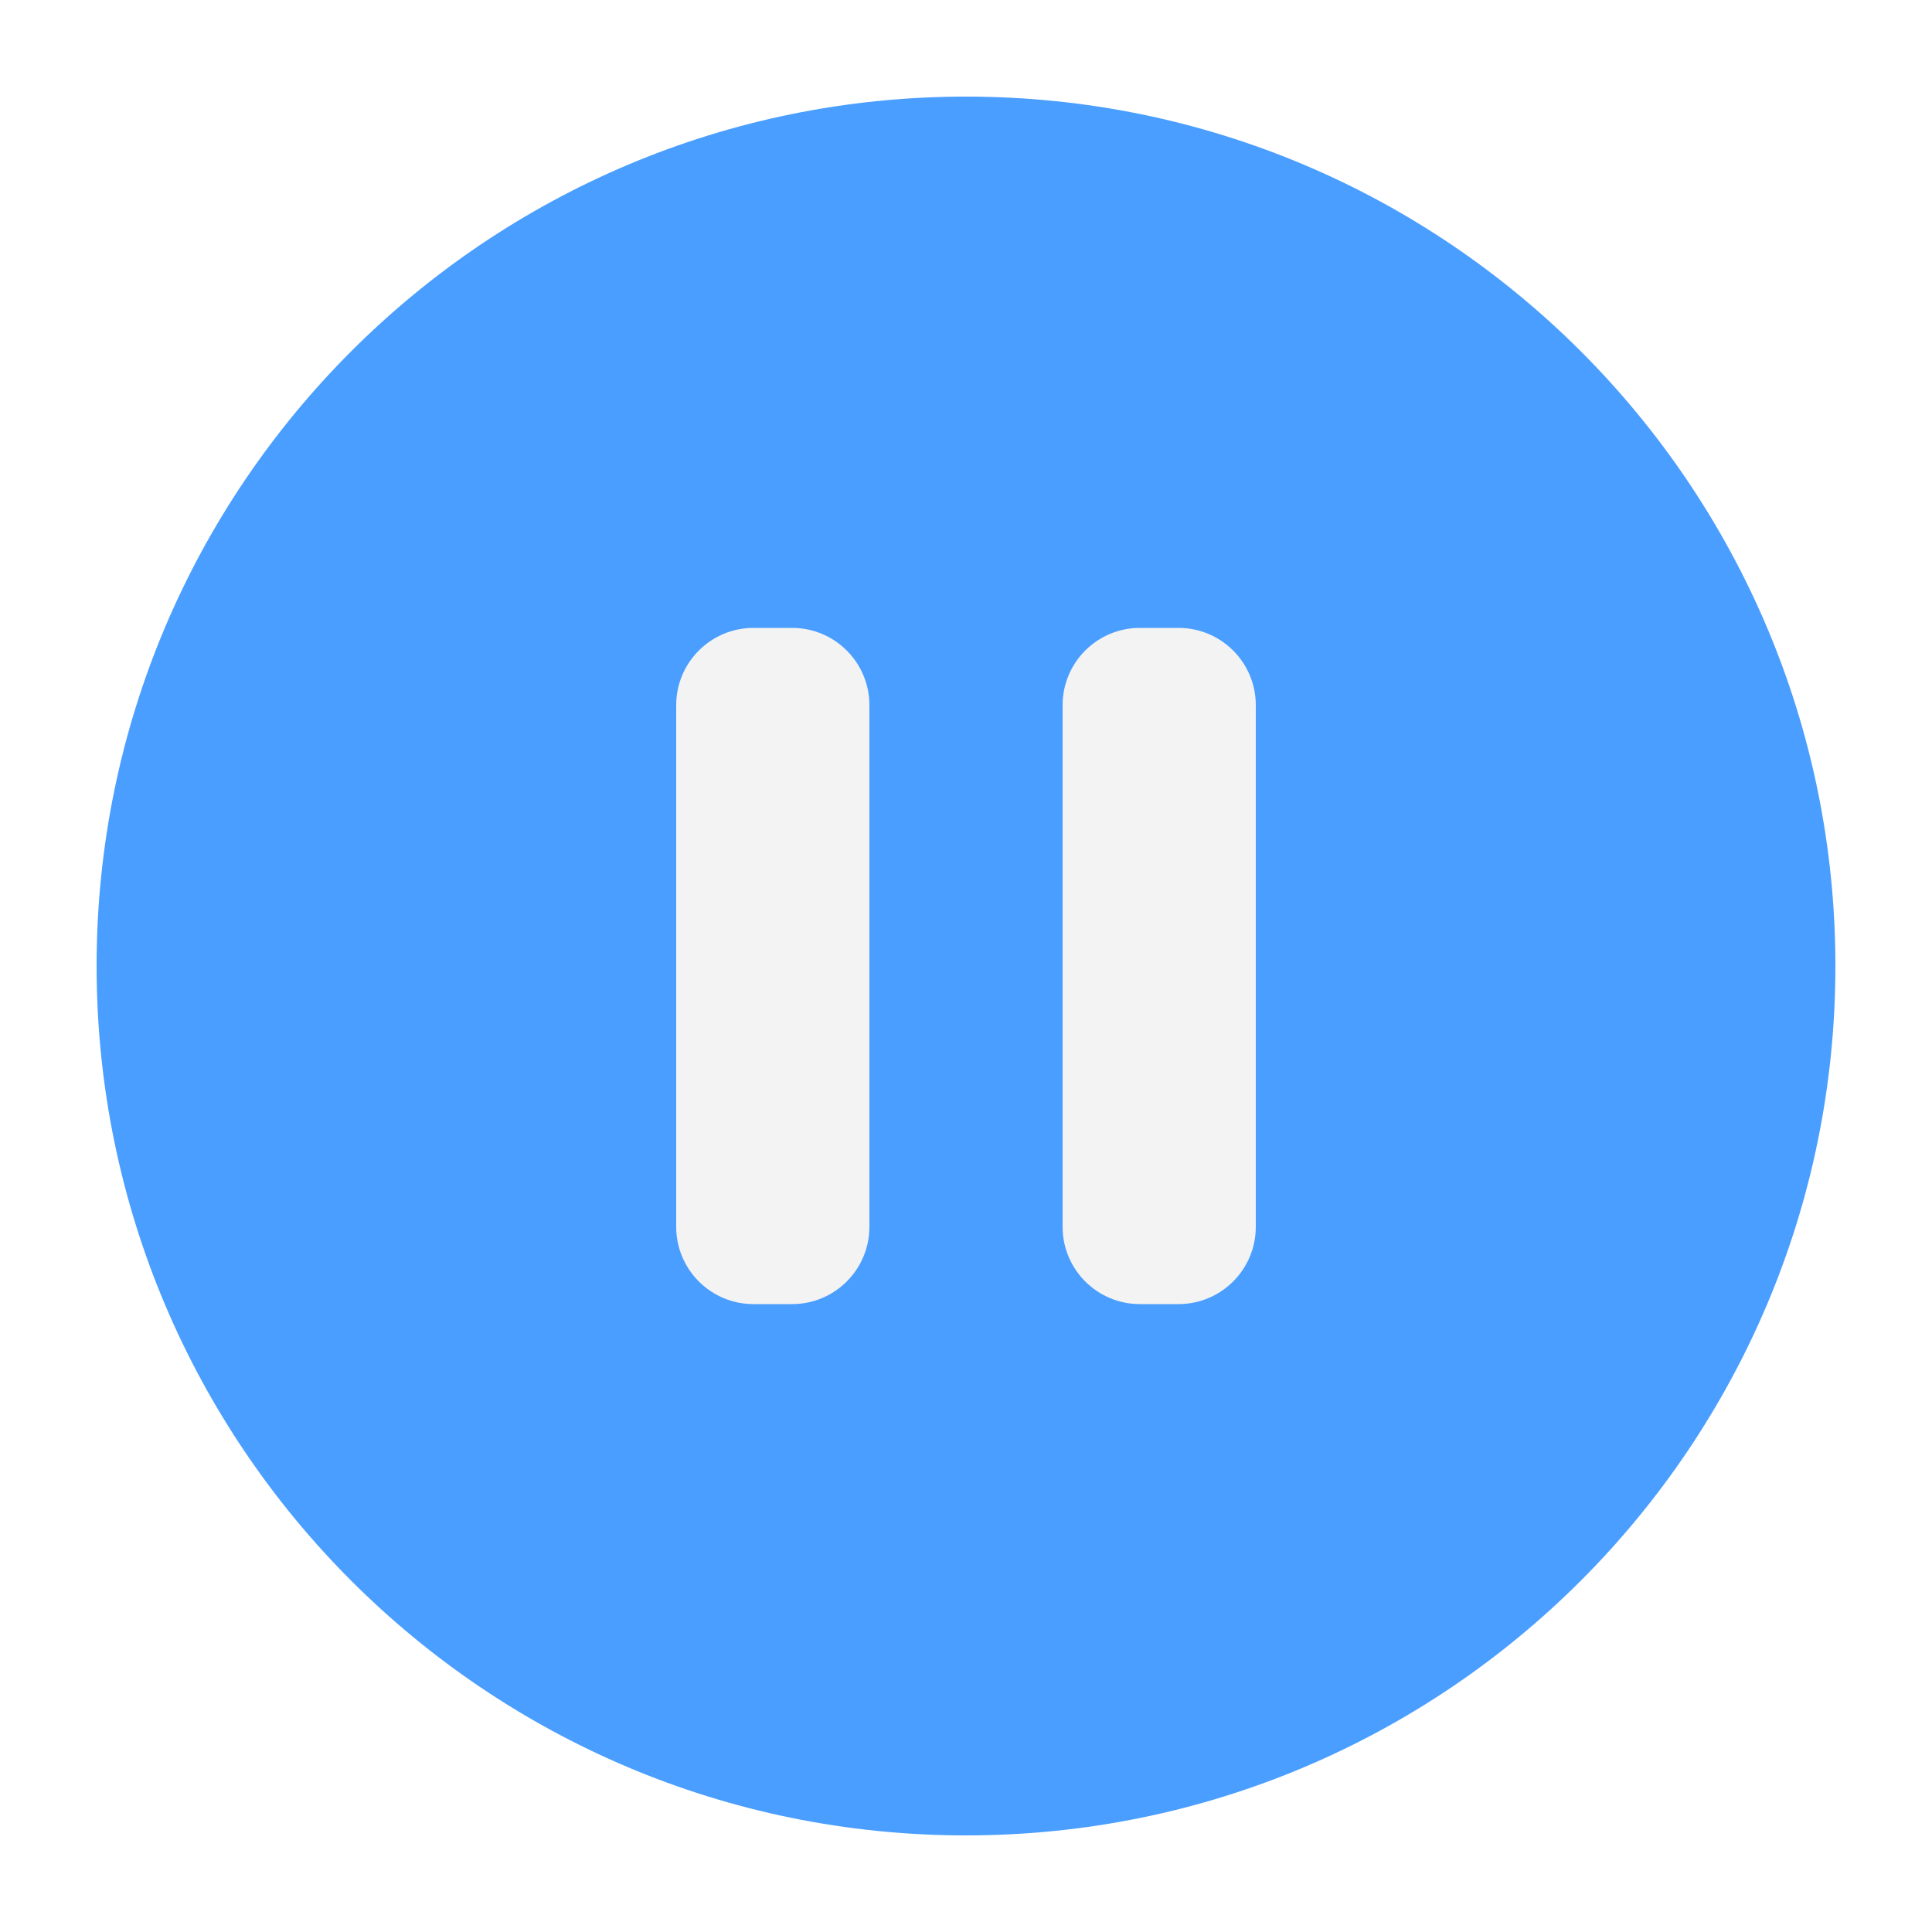
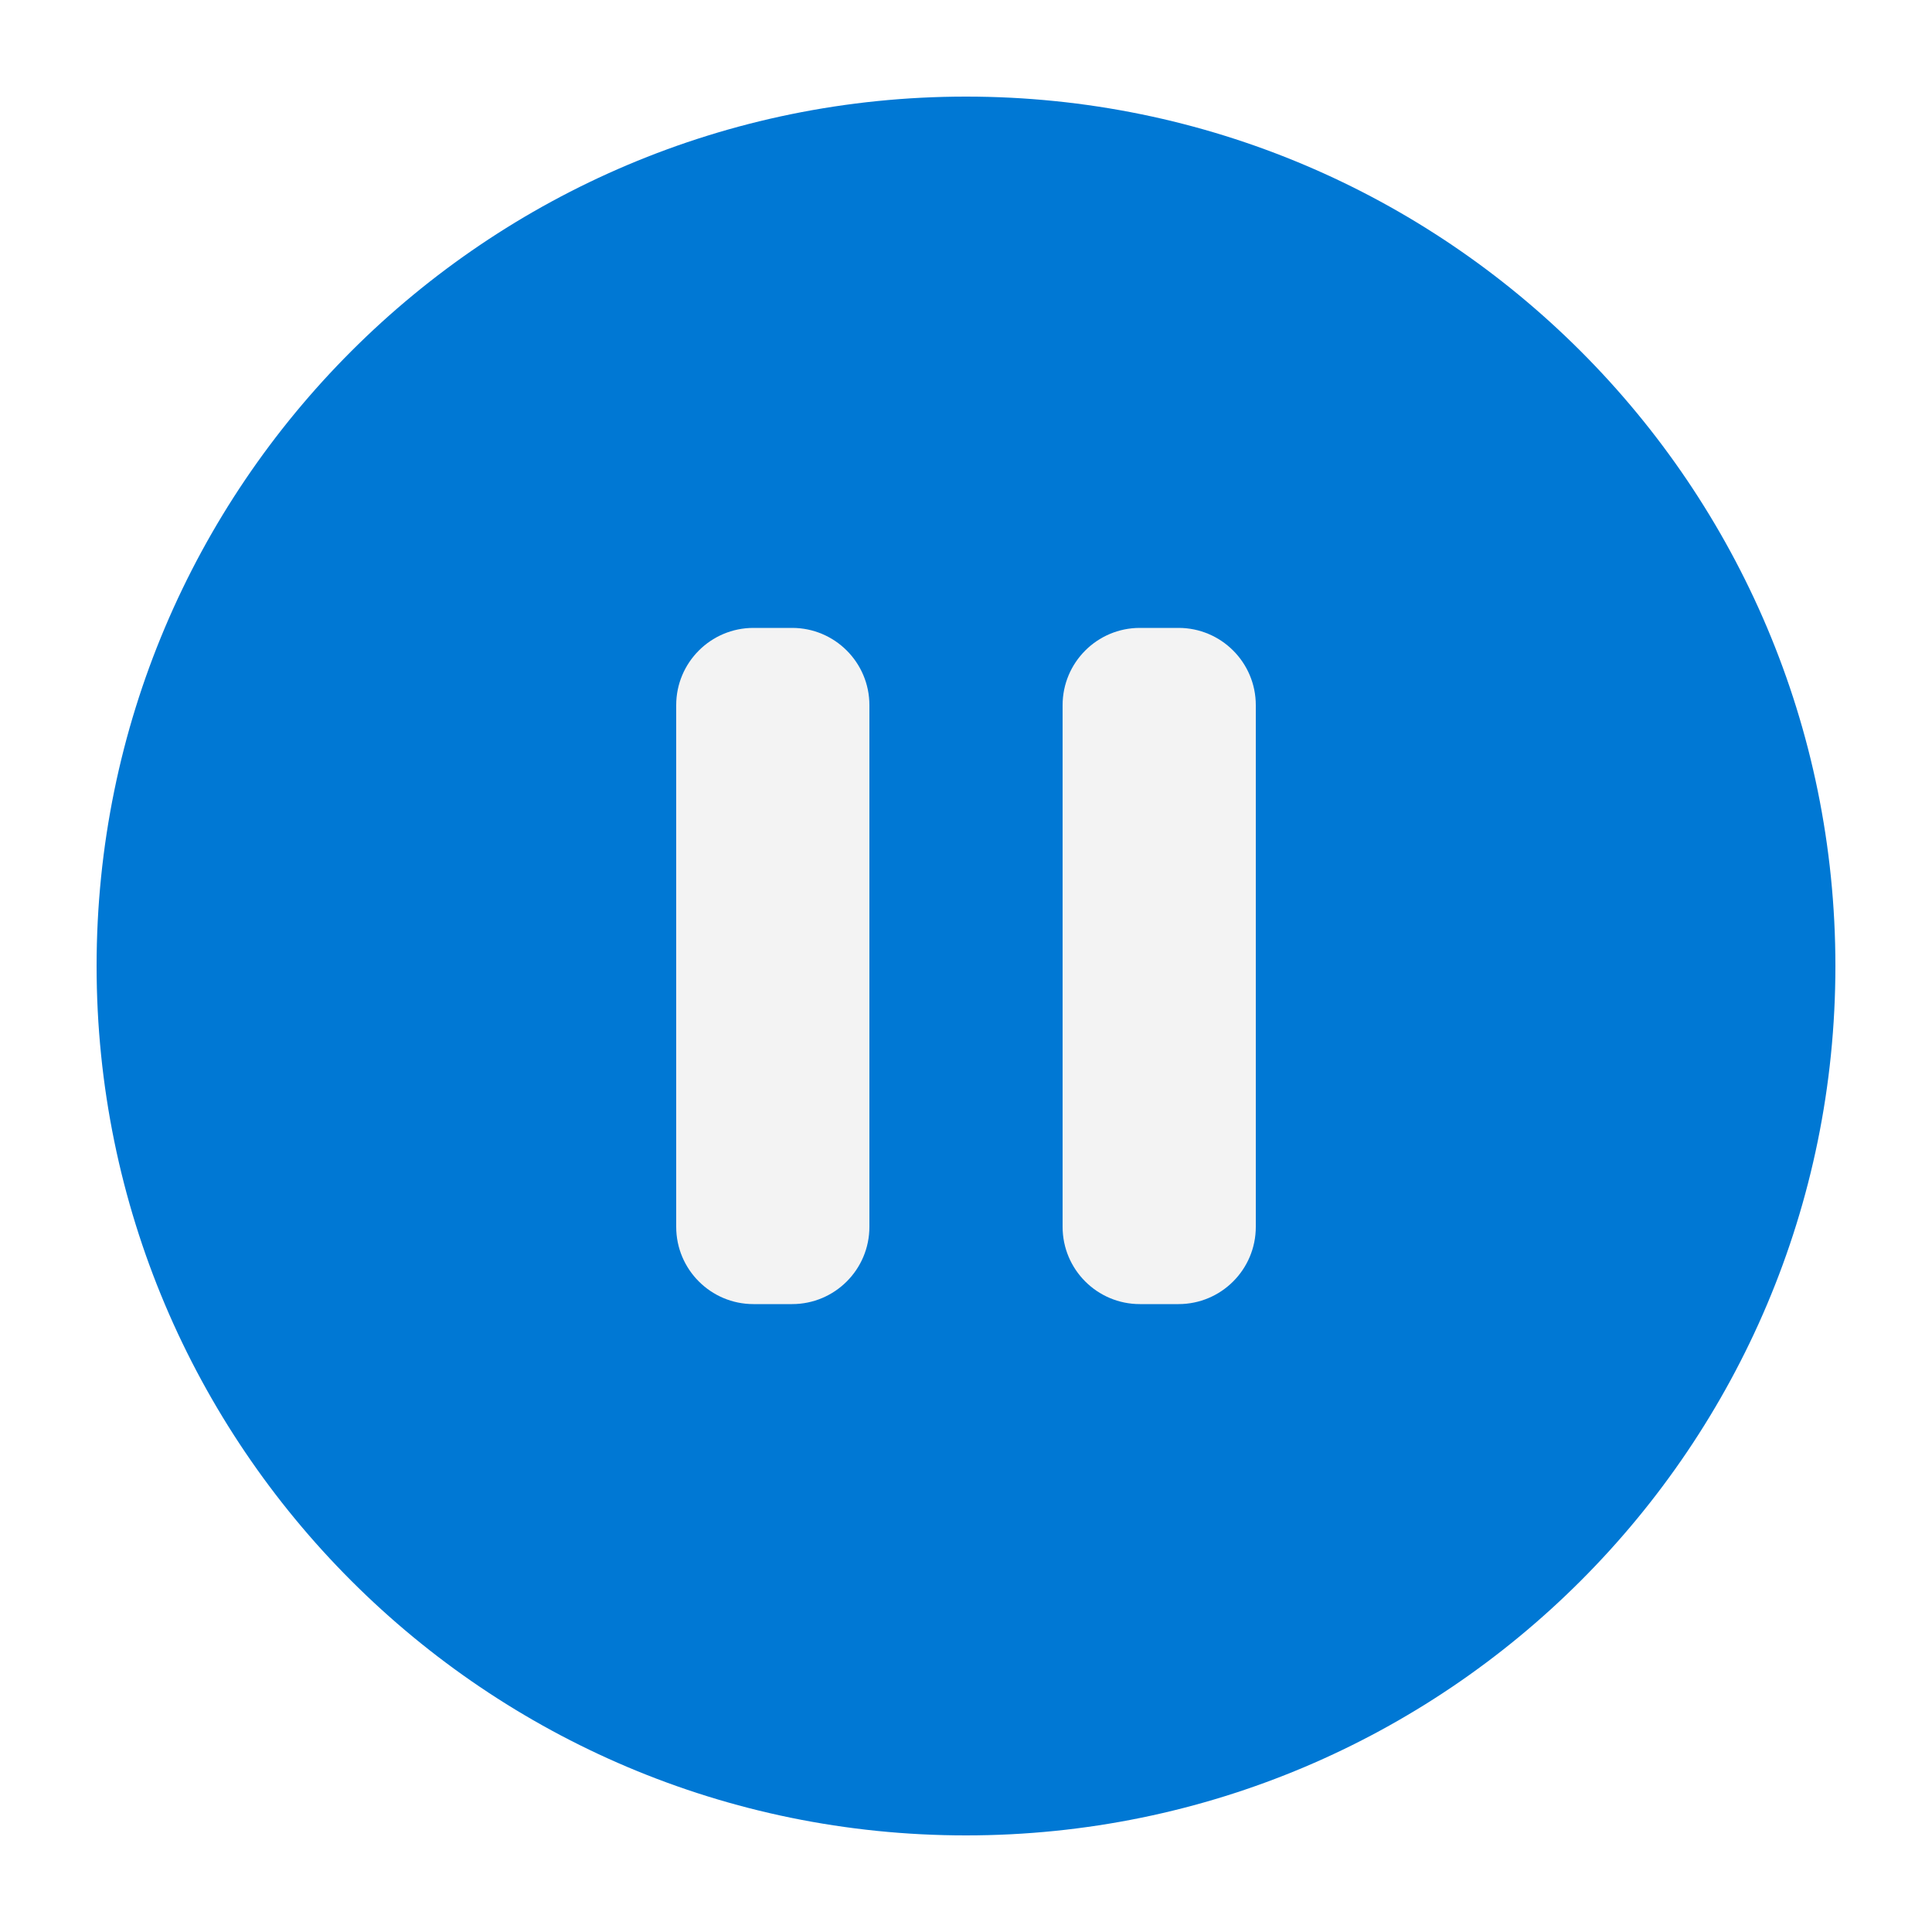
<svg xmlns="http://www.w3.org/2000/svg" viewBox="0 0 20 20" width="20" height="20" fill="none">
-   <circle cx="10" cy="10" r="9" fill="#4A9EFF" />
+   <circle cx="10" cy="10" r="9" fill="#0078D4" />
  <rect x="7.0" y="6.5" width="2.0" height="7" rx="0.8" fill="#F3F3F3" />
  <rect x="11.0" y="6.5" width="2.0" height="7" rx="0.8" fill="#F3F3F3" />
</svg>
